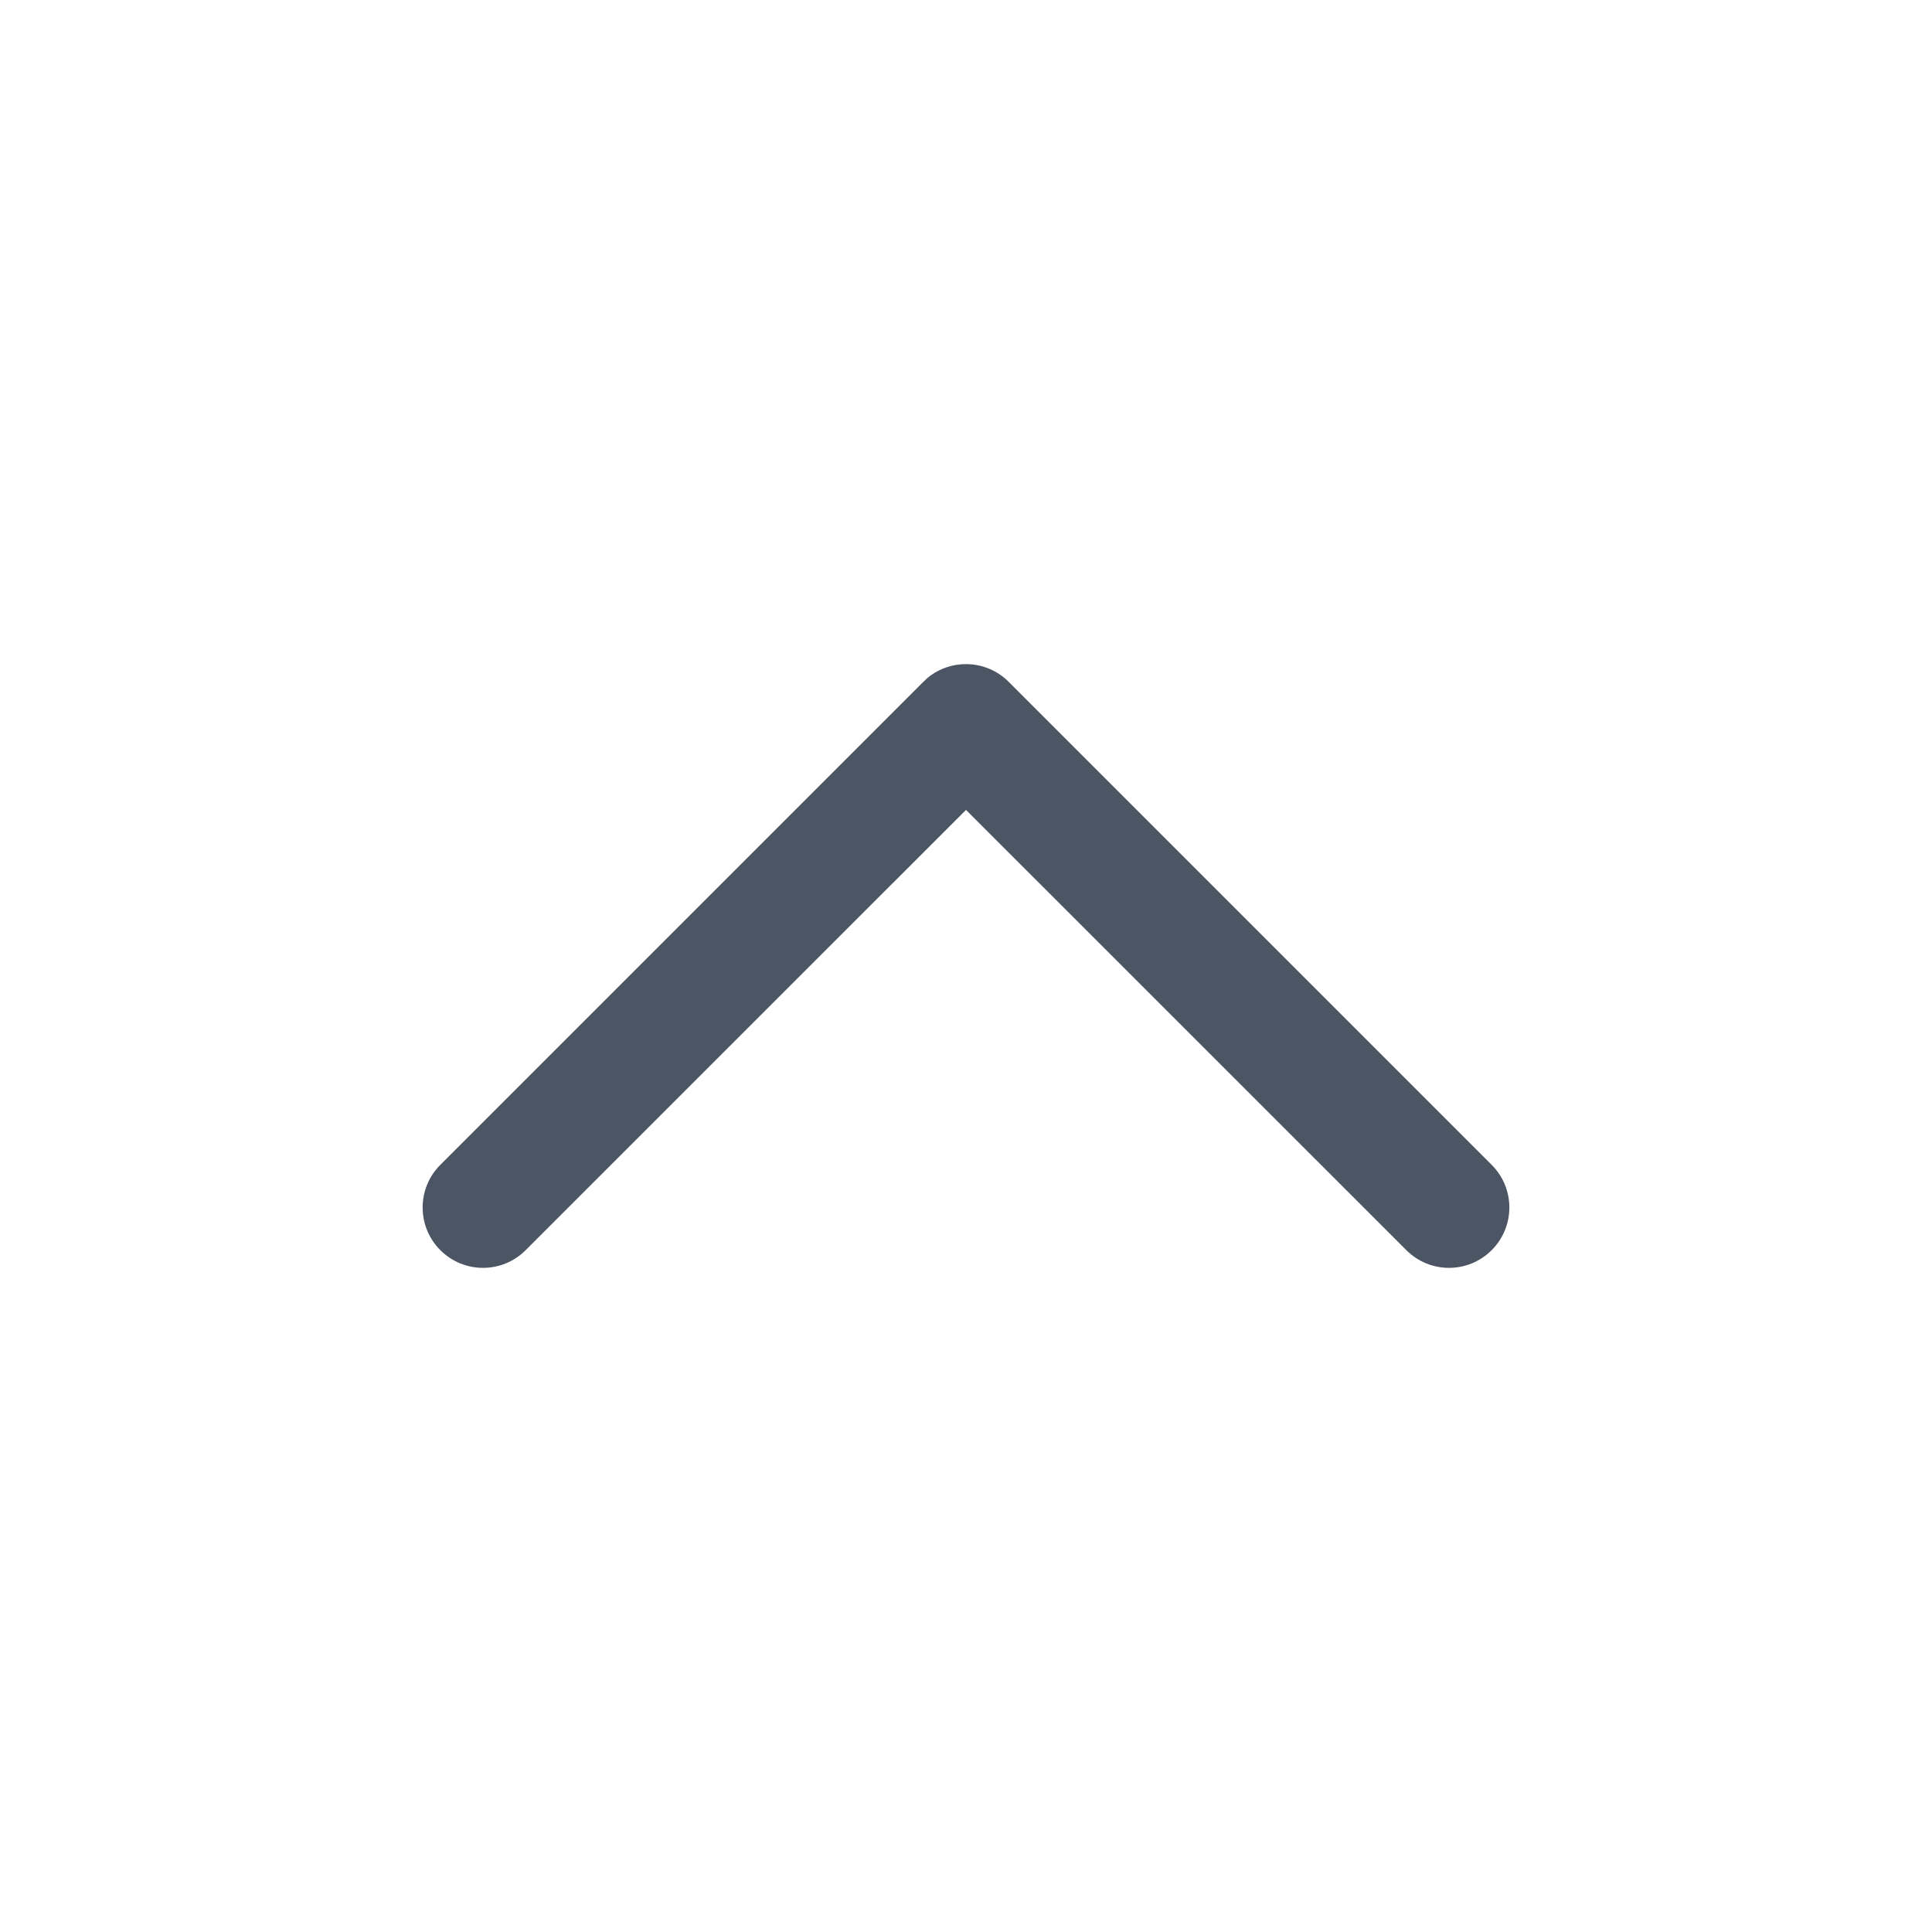
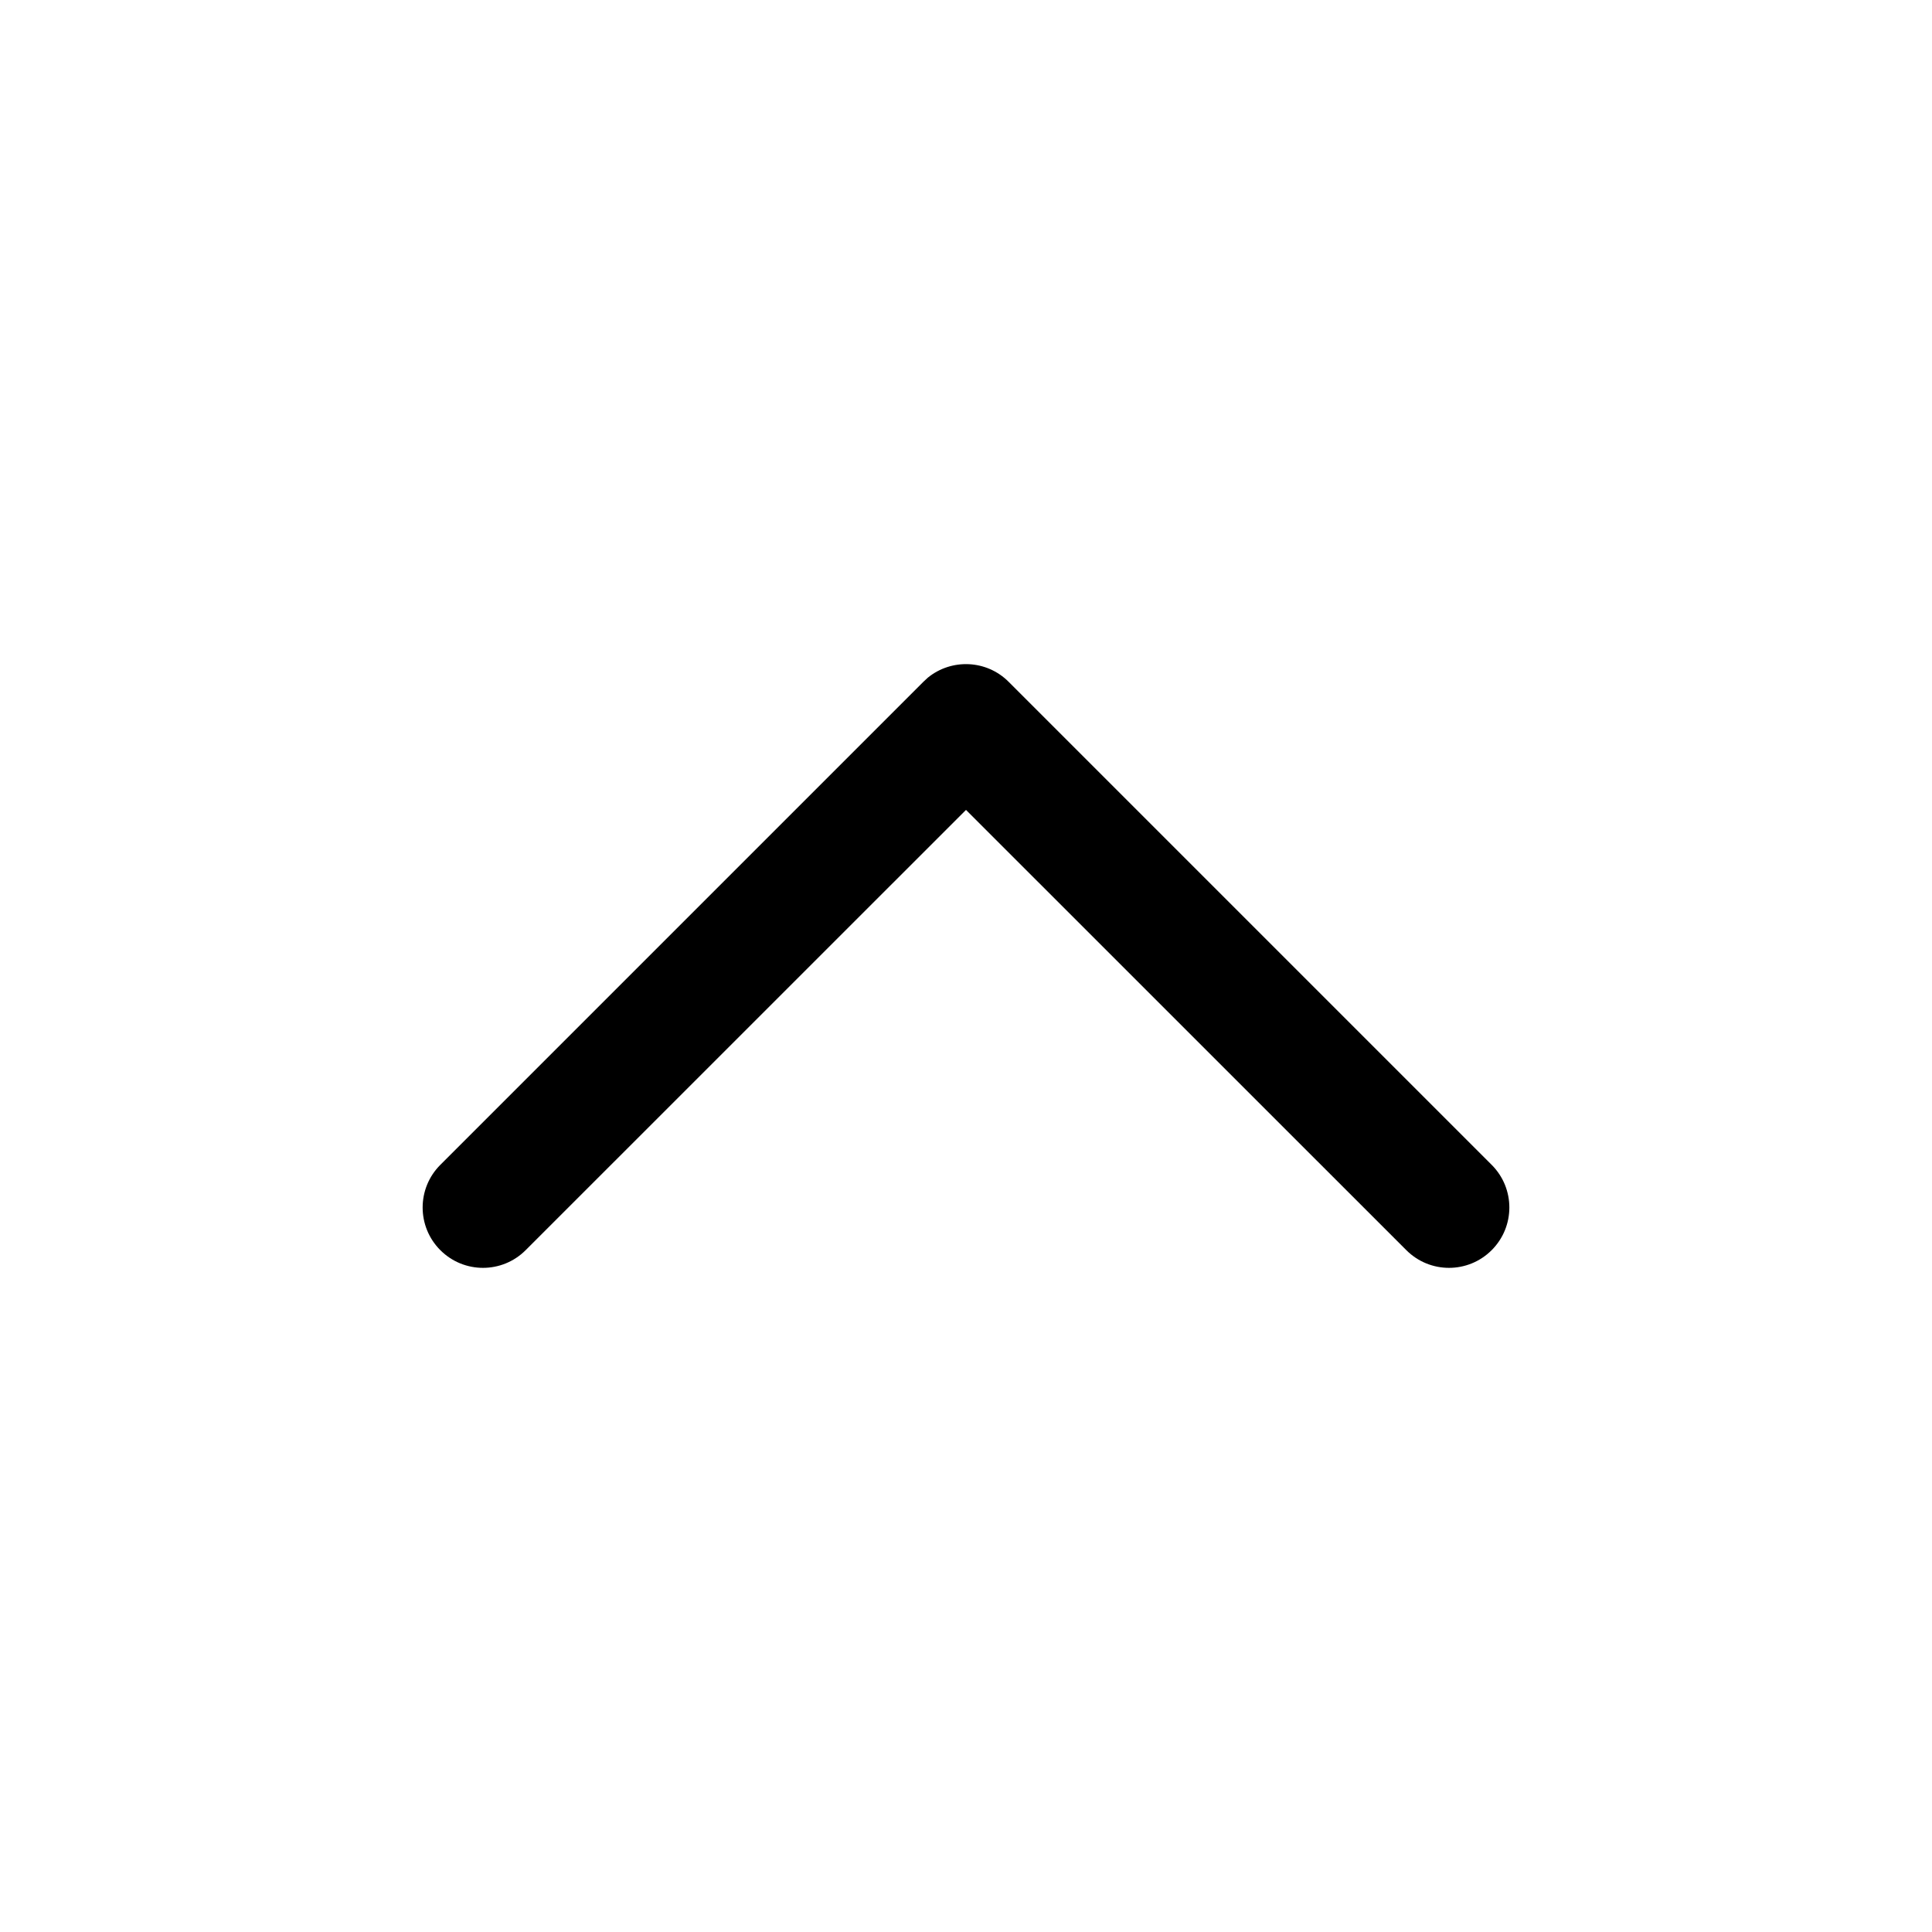
<svg xmlns="http://www.w3.org/2000/svg" width="24" height="24" viewBox="0 0 24 24" fill="none">
-   <path fill-rule="evenodd" clip-rule="evenodd" d="M11.526 8.418C11.821 8.178 12.256 8.195 12.53 8.47L18.53 14.47C18.823 14.763 18.823 15.237 18.53 15.53C18.237 15.823 17.763 15.823 17.47 15.53L12 10.061L6.53 15.53C6.237 15.823 5.763 15.823 5.47 15.53C5.177 15.237 5.177 14.763 5.47 14.47L11.47 8.47L11.526 8.418Z" fill="#4B5563" />
+   <path fill-rule="evenodd" clip-rule="evenodd" d="M11.526 8.418C11.821 8.178 12.256 8.195 12.53 8.47L18.53 14.47C18.823 14.763 18.823 15.237 18.53 15.53C18.237 15.823 17.763 15.823 17.47 15.53L12 10.061L6.53 15.53C6.237 15.823 5.763 15.823 5.47 15.53C5.177 15.237 5.177 14.763 5.47 14.47L11.47 8.47L11.526 8.418Z" fill="currentColor" />
</svg>
